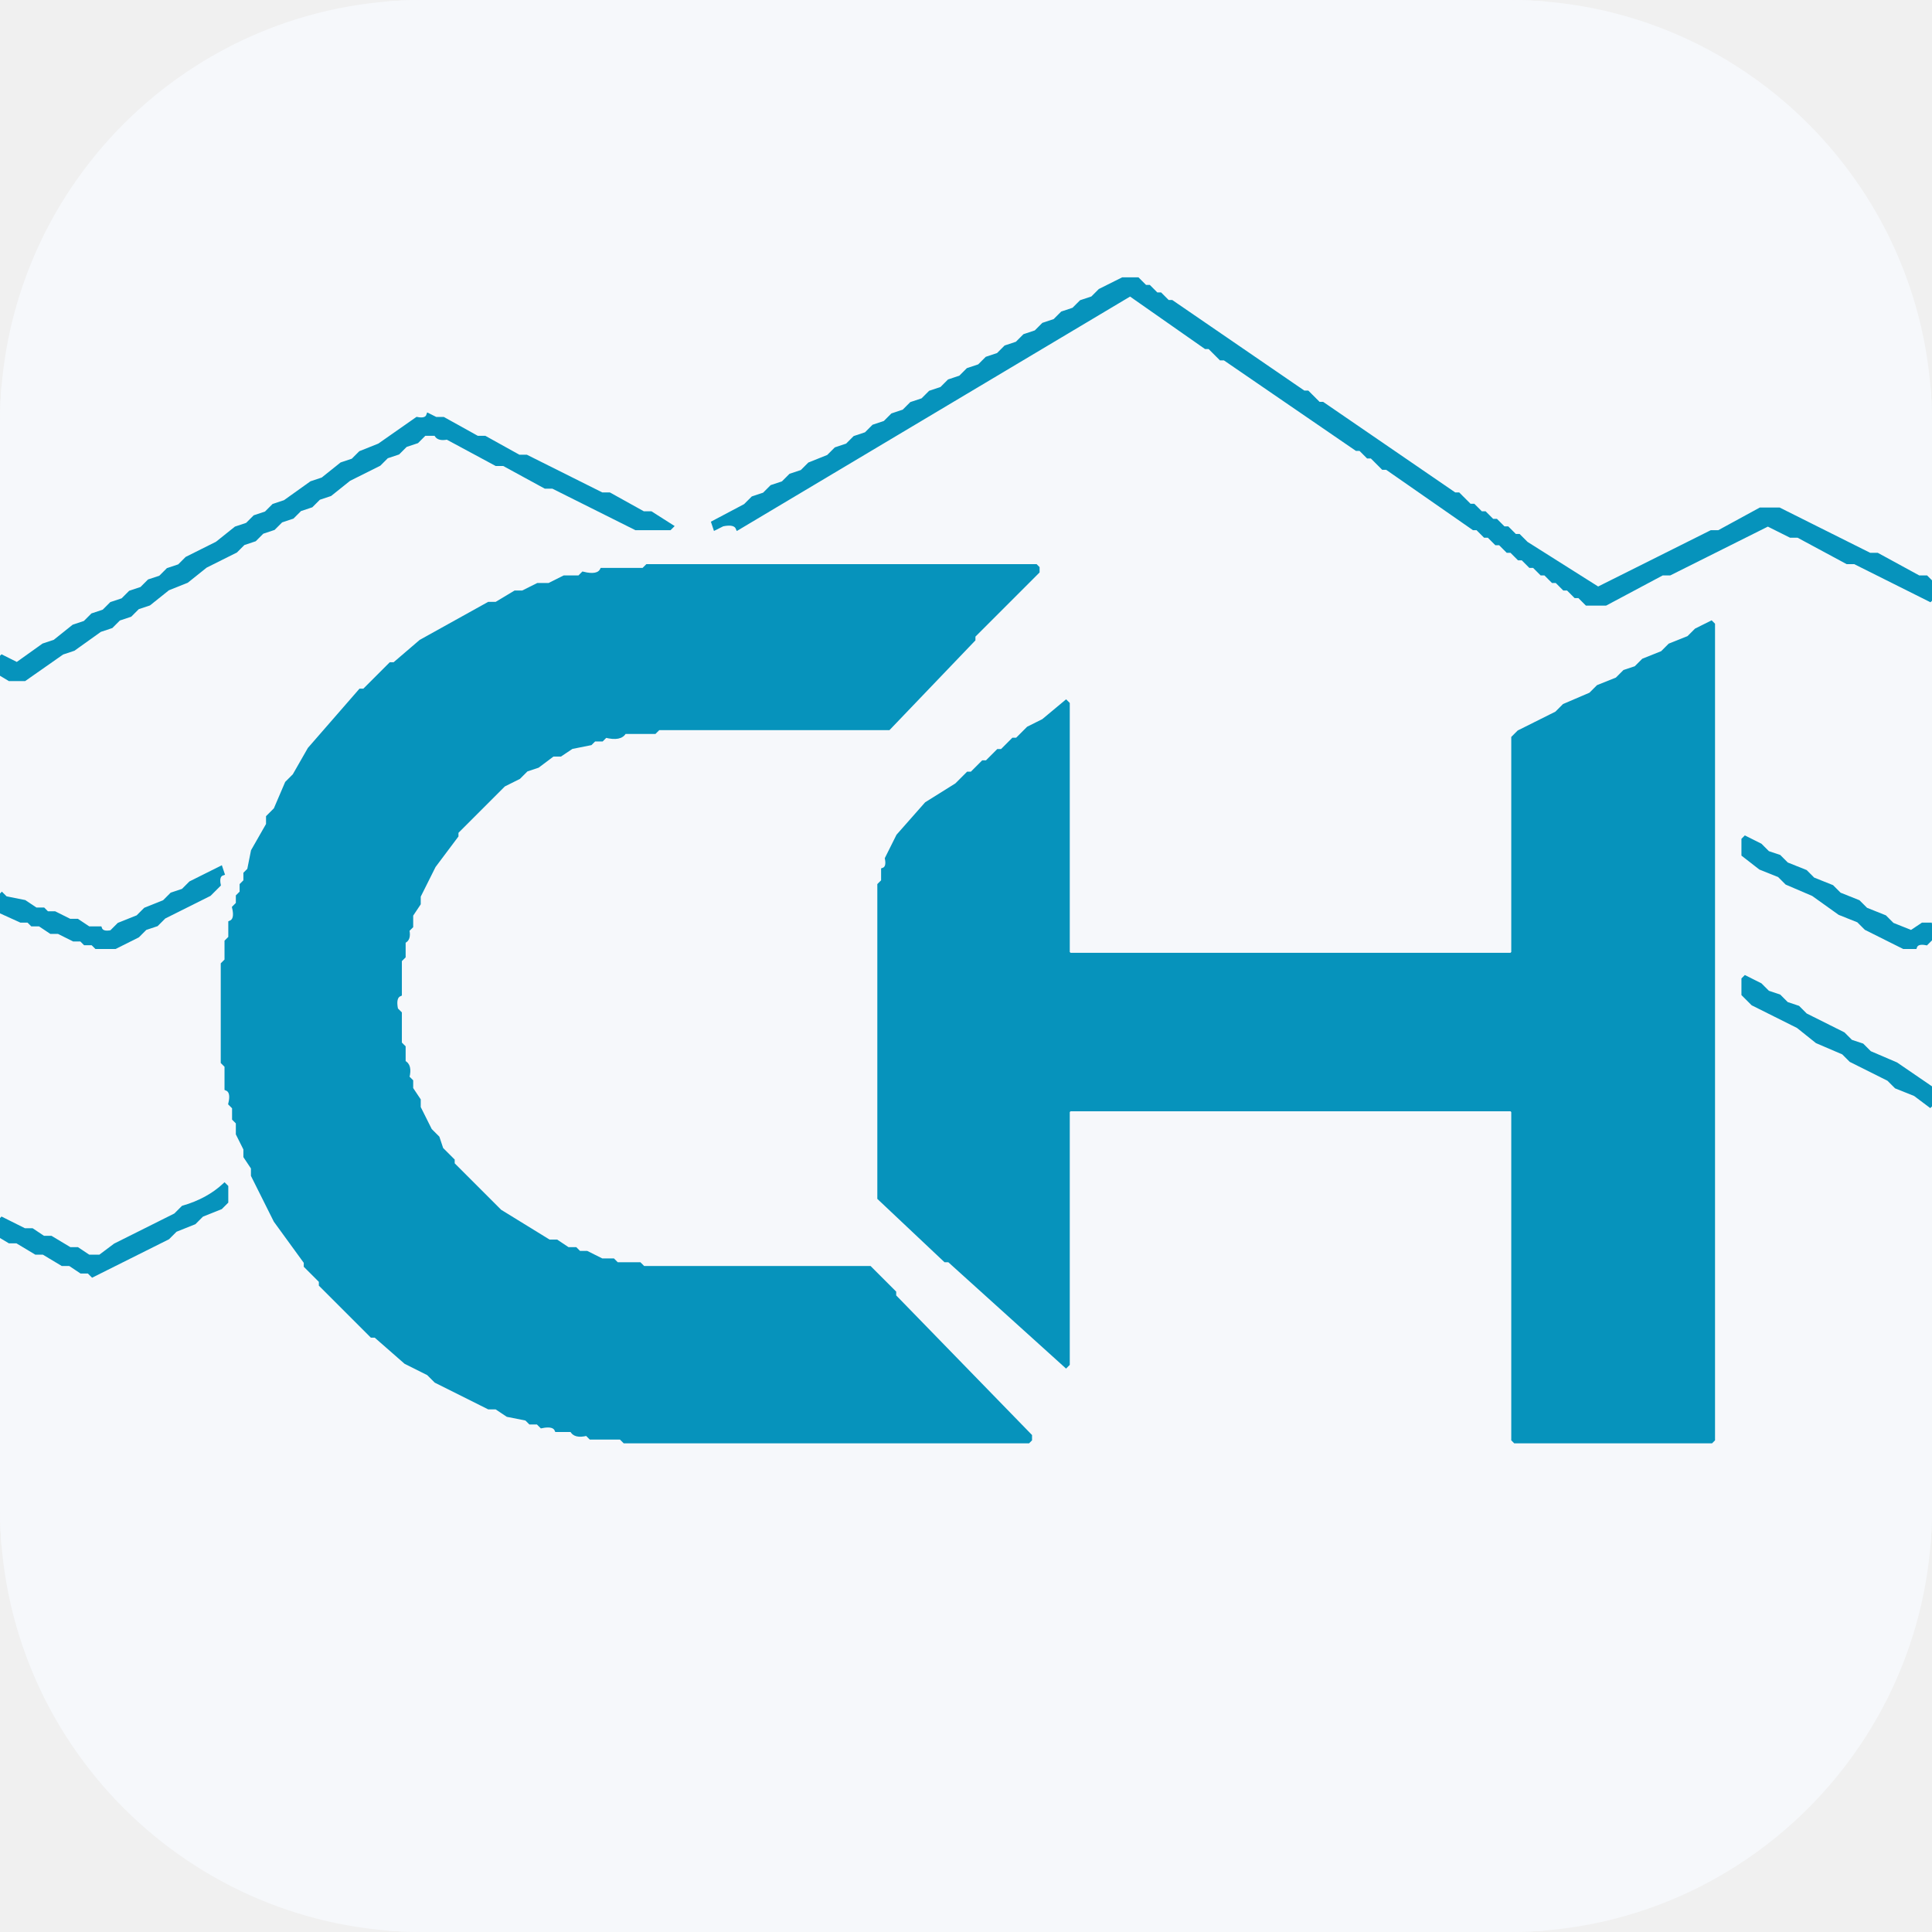
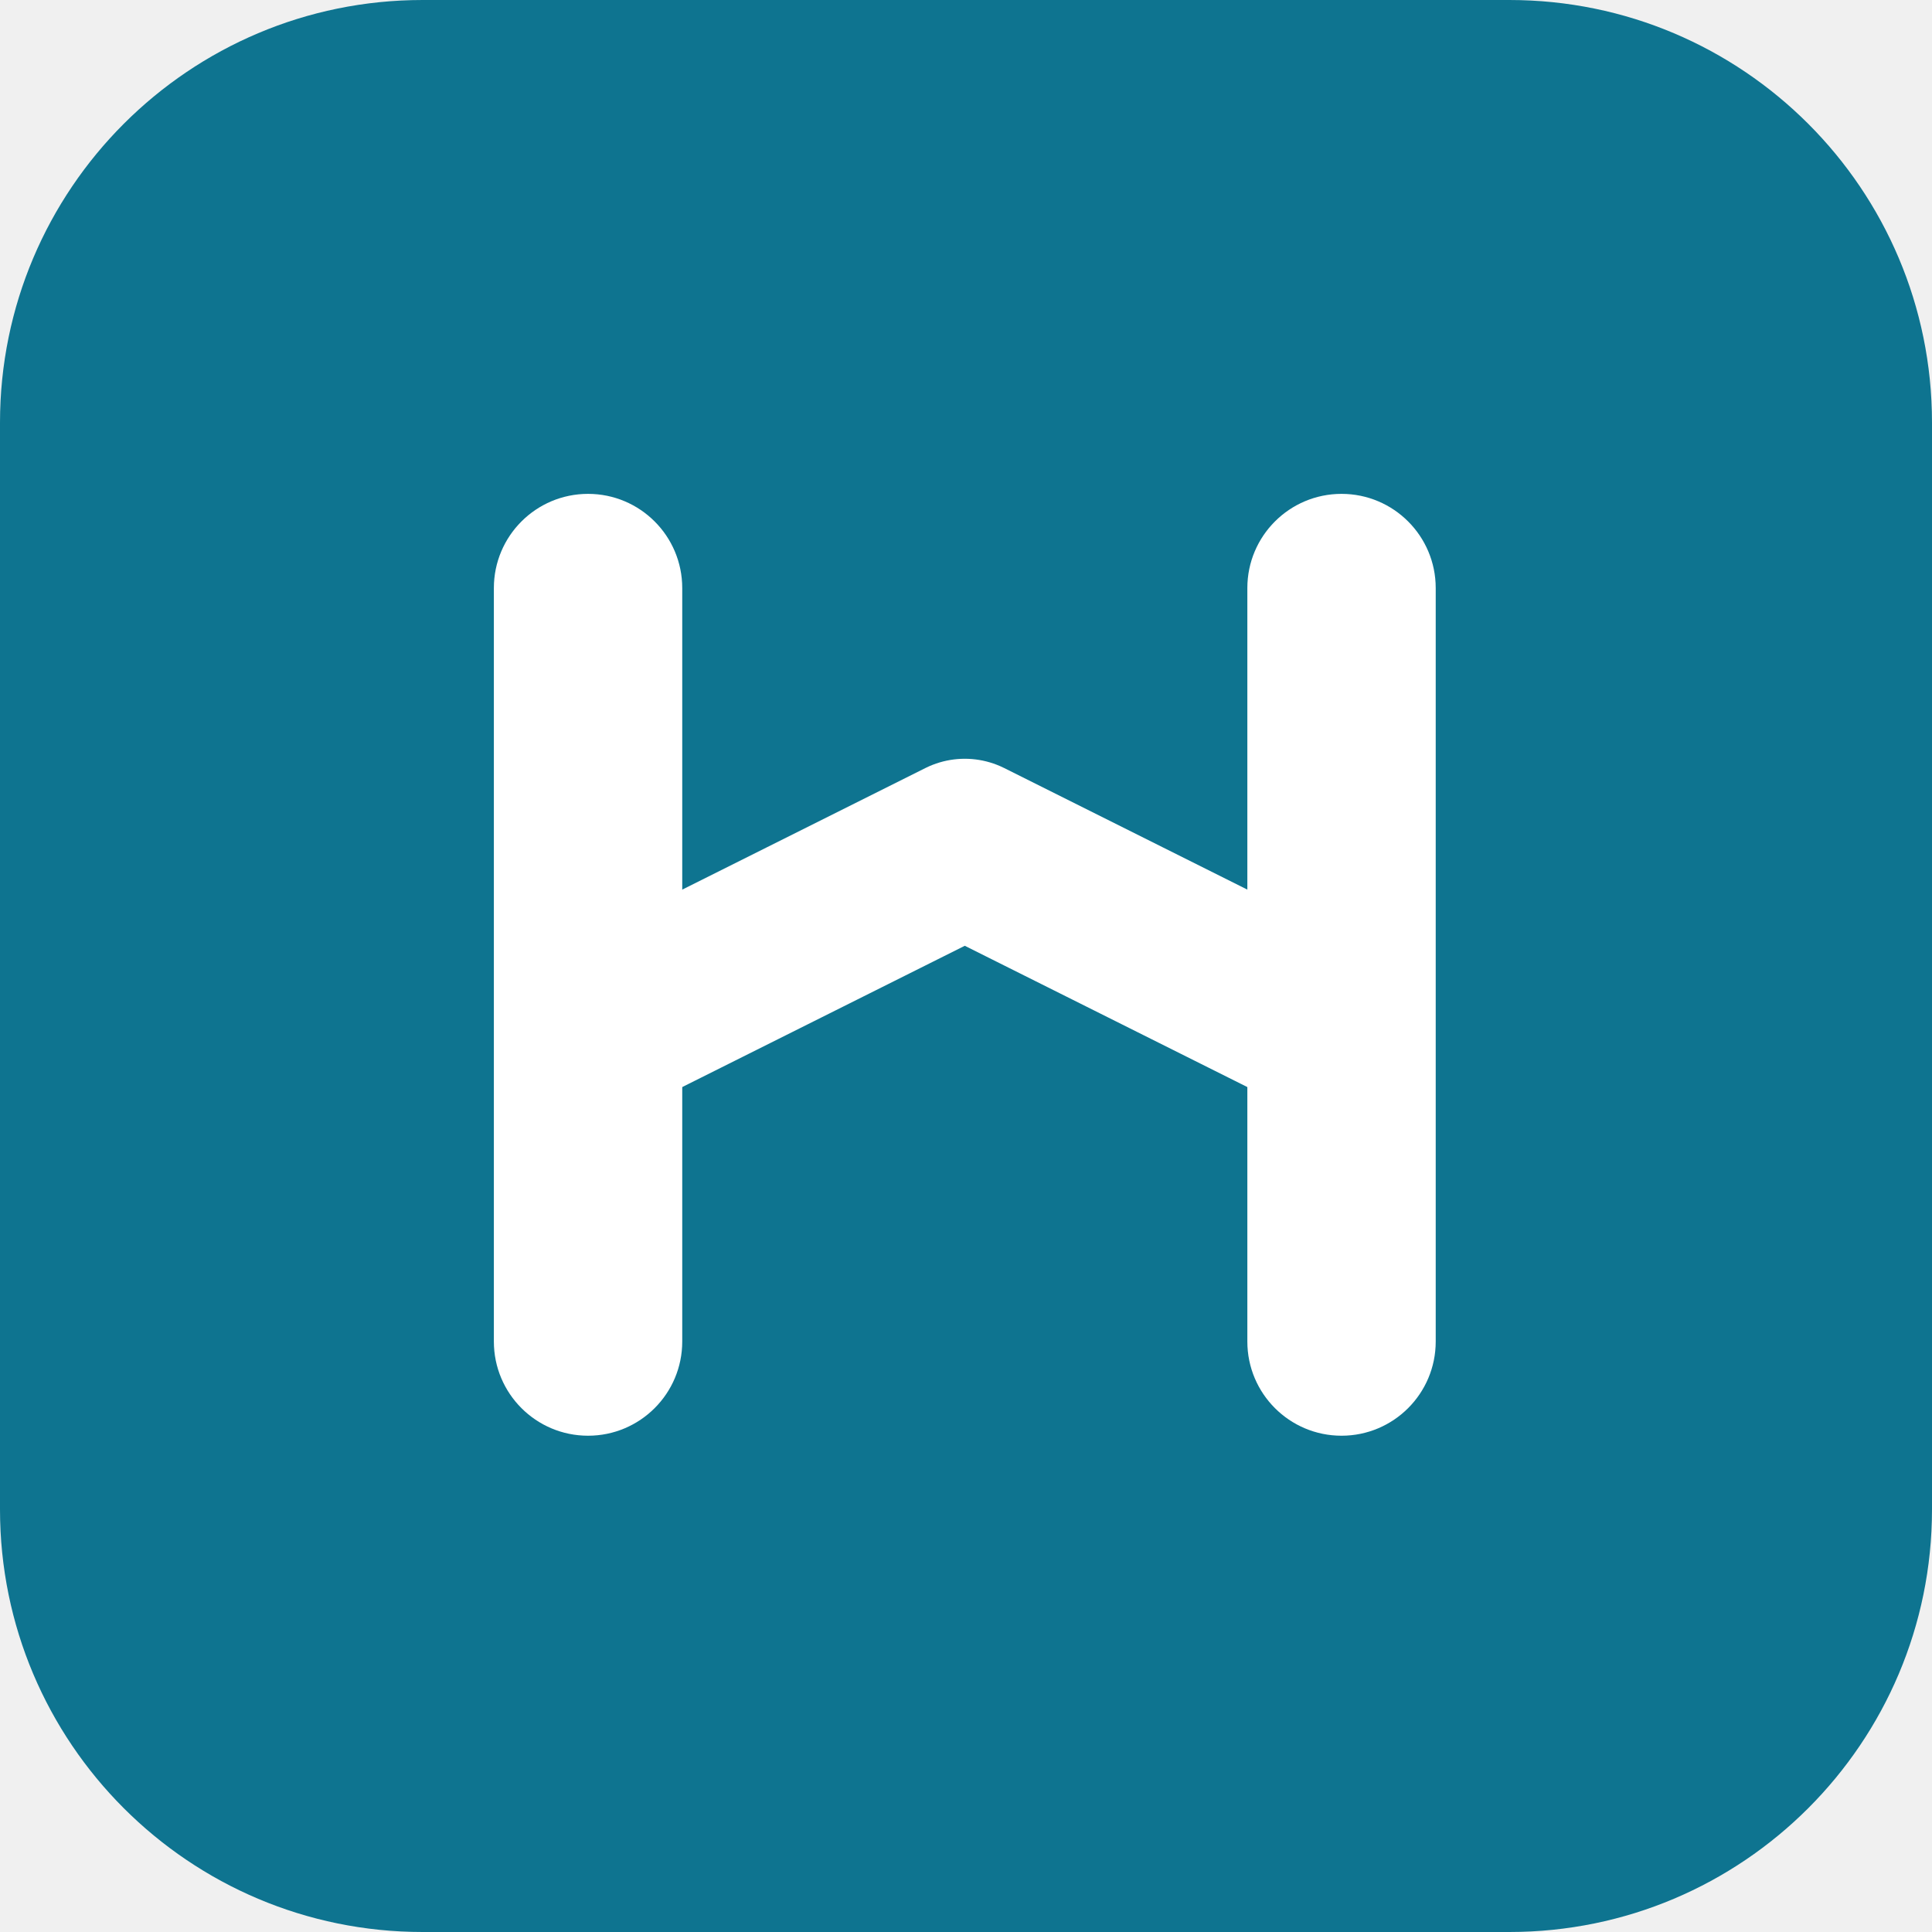
- <svg xmlns="http://www.w3.org/2000/svg" viewBox="0 0 512 512">
-   <defs>
-     <clipPath id="r">
-       <rect width="512" height="512" rx="112" />
-     </clipPath>
-   </defs>
-   <g clip-path="url(#r)">
-     <path fill="rgb(246,248,251)" stroke="rgb(246,248,251)" stroke-width="1" opacity="1" d="M 0.5 0 L 511.5 0 L 512 0.5 L 512 153.5 L 511.5 154 L 497.5 147 L 495.5 147 L 482.5 140 L 480.5 140 L 471.5 135 L 466.5 135 L 455.5 141 L 453.5 141 L 434.5 151 L 432.5 151 L 422.5 156 L 301.5 74 L 297.5 74 L 291.5 77 L 289.5 79 L 286.5 80 L 284.5 82 L 281.5 83 L 279.5 85 L 276.5 86 L 274.5 88 L 271.5 89 L 269.5 91 L 266.5 92 L 264.5 94 L 261.5 95 L 259.5 97 L 256.5 98 L 254.5 100 L 251.5 101 L 249.5 103 L 246.5 104 L 244.5 106 L 241.5 107 L 239.5 109 L 236.5 110 L 234.5 112 L 231.5 113 L 229.5 115 L 226.5 116 L 224.5 118 L 221.5 119 L 219.5 121 L 214.5 123 L 212.5 125 L 209.5 126 L 207.5 128 L 204.5 129 L 202.5 131 L 199.5 132 L 197.5 134 L 189 138.5 L 189.5 140 L 191.5 139 L 194.5 139 Q 195.5 141 196.5 139 L 199.5 138 L 206.5 133 L 211.5 131 L 213.5 129 L 216.5 128 L 218.5 126 L 221.5 125 L 223.5 123 L 226.5 122 L 228.5 120 L 231.5 119 L 233.5 117 L 236.5 116 L 238.5 114 L 241.5 113 L 243.5 111 L 246.5 110 L 248.5 108 L 251.5 107 L 253.5 105 L 256.5 104 L 258.5 102 L 261.5 101 L 268.5 96 L 273.5 94 L 283.5 87 L 288.5 85 L 290.5 83 L 293.5 82 L 295.5 80 L 299.5 78 L 301.5 80 L 320.5 92 L 323.5 95 L 324.5 95 L 326.5 97 L 327.5 97 L 362.5 121 L 363.5 121 L 366.5 124 L 367.5 124 L 420.5 160 L 425.5 160 L 440.5 152 L 442.5 152 L 459.5 143 L 461.5 143 L 469.5 139 L 489.5 149 L 491.5 149 L 506.5 157 L 508.5 157 L 512 159.5 L 512 244.5 L 511.5 245 L 509.5 245 L 505.5 247 L 462.5 222 L 462 222.5 L 462 226.5 L 466.5 230 L 480.5 237 L 482.5 239 L 492.5 244 L 494.5 246 L 504.5 251 L 507.5 251 L 511.5 249 L 512 249.5 L 512 287.5 Q 511.2 288.7 510.5 287 L 504.5 284 L 502.5 282 L 495.5 279 L 493.5 277 L 490.5 276 L 488.5 274 L 478.5 269 L 476.5 267 L 473.5 266 L 471.5 264 L 468.5 263 L 466.5 261 L 462.5 259 L 462 259.5 L 462 263.5 L 464.5 266 L 476.5 272 L 481.5 276 L 488.5 279 L 490.5 281 L 500.5 286 L 502.5 288 L 507.5 290 L 512 293.5 L 512 511.5 L 511.5 512 L 0.5 512 L 0 511.5 L 0 328.5 L 0.5 328 L 2.5 329 L 4.5 329 L 9.5 332 L 11.5 332 L 16.5 335 L 18.5 335 L 21.5 337 L 23.5 337 L 25.5 338 L 33.5 334 L 35.5 332 L 44.5 328 L 46.5 326 L 51.5 324 L 53.5 322 L 58.5 320 L 60 318.5 L 60 314.5 L 59.5 314 Q 55.1 318.1 48.5 320 L 46.5 322 L 30.5 330 L 28.5 332 L 26.5 333 L 23.5 333 L 20.5 331 L 18.5 331 L 13.5 328 L 11.5 328 L 8.5 326 L 6.5 326 L 0 322.5 L 0 242.5 L 0.5 242 L 2.5 243 L 4.5 243 L 5.5 244 L 7.5 244 L 8.5 245 L 10.5 245 L 13.5 247 L 15.5 247 L 16.5 248 L 18.5 248 L 22.5 250 L 24.5 250 L 25.5 251 L 30.5 251 L 36.5 248 L 38.5 246 L 41.5 245 L 43.5 243 L 50.5 240 L 58 234.5 L 58 232.5 L 59 230.5 Q 58.2 229.2 57.5 231 L 50.5 234 L 48.5 236 L 38.5 241 L 36.5 243 L 31.5 245 L 29.5 247 L 27.5 247 L 26.5 246 L 23.5 246 L 20.5 244 L 18.5 244 L 17.5 243 L 12.5 242 L 11.5 241 L 9.5 241 L 6.5 239 L 1.5 238 L 0 236.5 L 0 179.5 L 0.5 179 L 2.5 180 L 6.5 180 L 16.5 173 L 19.5 172 L 21.5 170 L 24.5 169 L 26.5 167 L 29.5 166 L 36.5 161 L 39.5 160 L 44.5 156 L 49.5 154 L 54.5 150 L 57.5 149 L 59.5 147 L 62.5 146 L 64.5 144 L 67.5 143 L 69.5 141 L 72.5 140 L 74.5 138 L 77.5 137 L 79.5 135 L 87.5 131 L 92.5 127 L 95.5 126 L 97.5 124 L 100.5 123 L 102.5 121 L 105.5 120 L 112.5 115 L 115.5 115 L 131.5 123 L 133.5 123 L 144.5 129 L 146.5 129 L 157.5 135 L 159.5 135 L 168.5 140 L 177.5 140 Q 179 139 176.5 138 L 172.5 136 L 170.5 136 L 161.5 131 L 159.5 131 L 152.5 127 L 150.5 127 L 139.5 121 L 137.5 121 L 117.5 111 L 115.5 111 L 113.5 110 Q 113 111.5 110.5 111 L 105.5 115 L 102.5 116 L 100.5 118 L 90.5 123 L 85.5 127 L 82.5 128 L 80.5 130 L 77.5 131 L 75.5 133 L 72.5 134 L 70.5 136 L 62.5 140 L 57.5 144 L 54.5 145 L 52.5 147 L 49.5 148 L 47.5 150 L 44.5 151 L 42.5 153 L 39.5 154 L 37.5 156 L 34.5 157 L 32.5 159 L 29.5 160 L 22.5 165 L 19.5 166 L 17.5 168 L 11.5 171 L 4.5 176 Q 4 174.5 1.5 175 L 0 173.5 L 0 0.5 L 0.5 0 Z M 172 150 L 171 151 L 160 151 Q 158 153 155 152 L 154 153 L 150 153 L 146 155 L 143 155 L 139 157 L 137 157 L 132 160 L 130 160 L 112 170 L 105 176 L 104 176 L 97 183 L 96 183 L 82 199 L 78 206 L 76 208 L 73 215 L 71 217 L 71 219 L 67 226 L 66 231 L 65 232 L 65 234 L 64 235 L 64 237 L 63 238 L 63 240 L 62 241 Q 63 244 61 245 L 61 249 L 60 250 L 60 255 L 59 256 L 59 282 L 60 283 L 60 289 Q 62 289 61 293 L 62 294 L 62 297 L 63 298 L 63 301 L 65 305 L 65 307 L 67 310 L 67 312 L 73 324 L 81 335 L 81 336 L 85 340 L 85 341 L 99 354 L 100 354 L 108 361 L 114 364 L 116 366 L 130 373 L 132 373 L 135 375 L 140 376 L 141 377 L 143 377 L 144 378 Q 147 377 148 379 L 152 379 Q 152 381 156 380 L 157 381 L 165 381 L 166 382 L 273 382 L 273 382 L 273 381 L 237 344 L 237 343 L 231 336 L 171 336 L 170 335 L 164 335 L 163 334 L 160 334 L 156 332 L 154 332 L 153 331 L 151 331 L 148 329 L 146 329 L 133 321 L 120 309 L 120 308 L 117 305 L 116 302 L 114 300 L 111 294 L 111 292 L 109 289 L 109 287 L 108 286 Q 109 282 107 282 L 107 278 L 106 277 L 106 269 L 105 268 Q 104 264 106 264 L 106 255 L 107 254 L 107 250 Q 109 249 108 247 L 109 246 L 109 243 L 111 240 L 111 238 L 115 230 L 121 222 L 121 221 L 134 208 L 138 206 L 140 204 L 143 203 L 147 200 L 149 200 L 152 198 L 157 197 L 158 196 L 160 196 L 161 195 Q 164 196 166 194 L 174 194 L 175 193 L 236 193 L 258 170 L 258 169 L 275 152 L 275 151 L 275 150 L 172 150 Z M 454 165 L 450 167 L 448 169 L 443 171 L 441 173 L 436 175 L 434 177 L 431 178 L 429 180 L 424 182 L 422 184 L 415 187 L 413 189 L 403 194 L 401 196 L 401 253 L 401 253 L 284 253 L 283 253 L 283 187 L 283 186 L 277 191 L 273 193 L 270 196 L 269 196 L 266 199 L 265 199 L 262 202 L 261 202 L 258 205 L 257 205 L 254 208 L 246 213 L 238 222 L 235 228 Q 236 230 234 231 L 234 234 L 233 235 L 233 318 L 251 334 L 252 334 L 283 362 L 283 362 L 283 295 L 284 294 L 401 294 L 401 295 L 401 382 L 402 382 L 454 382 L 454 382 L 454 166 L 454 165 Z " />
-     <path fill="rgb(6,147,188)" stroke="rgb(6,147,188)" stroke-width="1" opacity="1" d="M 297.5 74 L 301.5 74 L 303.5 76 L 304.5 76 L 306.5 78 L 307.5 78 L 309.5 80 L 310.5 80 L 345.5 104 L 346.5 104 L 349.5 107 L 350.5 107 L 385.5 131 L 386.5 131 L 389.5 134 L 390.5 134 L 392.5 136 L 393.5 136 L 395.5 138 L 396.5 138 L 398.5 140 L 399.5 140 L 401.5 142 L 402.5 142 L 404.5 144 L 423.5 156 L 453.5 141 L 455.5 141 L 466.5 135 L 471.5 135 L 495.5 147 L 497.5 147 L 508.5 153 L 510.5 153 L 512 154.5 L 512 158.5 L 511.5 159 L 491.5 149 L 489.5 149 L 476.5 142 L 474.5 142 L 468.5 139 L 442.5 152 L 440.5 152 L 425.5 160 L 420.5 160 L 418.5 158 L 417.5 158 L 415.5 156 L 414.5 156 L 412.5 154 L 411.5 154 L 409.5 152 L 408.5 152 L 406.5 150 L 405.5 150 L 403.5 148 L 402.5 148 L 400.5 146 L 399.5 146 L 397.5 144 L 396.5 144 L 394.5 142 L 393.5 142 L 391.5 140 L 390.5 140 L 367.5 124 L 366.5 124 L 363.5 121 L 362.5 121 L 360.5 119 L 359.5 119 L 324.5 95 L 323.5 95 L 320.5 92 L 319.5 92 L 299.5 78 L 195.5 140 Q 194.8 138.3 191.5 139 L 189.5 140 L 189 138.5 L 197.5 134 L 199.5 132 L 202.5 131 L 204.5 129 L 207.5 128 L 209.5 126 L 212.5 125 L 214.5 123 L 219.5 121 L 221.5 119 L 224.5 118 L 226.5 116 L 229.5 115 L 231.5 113 L 234.5 112 L 236.5 110 L 239.5 109 L 241.5 107 L 244.5 106 L 246.5 104 L 249.5 103 L 251.5 101 L 254.5 100 L 256.5 98 L 259.5 97 L 261.5 95 L 264.5 94 L 266.5 92 L 269.5 91 L 271.5 89 L 274.5 88 L 276.5 86 L 279.5 85 L 281.5 83 L 284.5 82 L 286.5 80 L 289.5 79 L 291.5 77 L 297.5 74 Z " />
-     <path fill="rgb(6,147,188)" stroke="rgb(6,147,188)" stroke-width="1" opacity="1" d="M 113.5 110 L 115.5 111 L 117.5 111 L 126.5 116 L 128.5 116 L 137.5 121 L 139.5 121 L 159.5 131 L 161.5 131 L 170.5 136 L 172.5 136 L 178 139.5 L 177.5 140 L 168.5 140 L 146.5 129 L 144.5 129 L 133.5 123 L 131.5 123 L 118.5 116 Q 116 116.5 115.5 115 L 112.5 115 L 110.5 117 L 107.5 118 L 105.5 120 L 102.5 121 L 100.5 123 L 92.5 127 L 87.5 131 L 84.5 132 L 82.5 134 L 79.5 135 L 77.5 137 L 74.5 138 L 72.5 140 L 69.5 141 L 67.5 143 L 64.5 144 L 62.5 146 L 54.5 150 L 49.5 154 L 44.5 156 L 39.5 160 L 36.5 161 L 34.5 163 L 31.5 164 L 29.5 166 L 26.5 167 L 19.5 172 L 16.5 173 L 6.5 180 L 2.5 180 L 0 178.5 L 0 174.5 L 0.5 174 L 4.5 176 L 11.5 171 L 14.5 170 L 19.5 166 L 22.5 165 L 24.5 163 L 27.5 162 L 29.5 160 L 32.5 159 L 34.5 157 L 37.5 156 L 39.5 154 L 42.5 153 L 44.5 151 L 47.5 150 L 49.5 148 L 57.5 144 L 62.5 140 L 65.5 139 L 67.5 137 L 70.5 136 L 72.5 134 L 75.5 133 L 82.5 128 L 85.5 127 L 90.5 123 L 93.5 122 L 95.5 120 L 100.5 118 L 110.5 111 Q 113 111.5 113.5 110 Z " />
-     <path fill="rgb(6,147,188)" stroke="rgb(6,147,188)" stroke-width="1" opacity="1" d="M 171.5 150 L 274.5 150 L 275 150.5 L 275 151.5 L 258 168.5 L 258 169.5 L 235.5 193 L 174.5 193 L 173.5 194 L 165.5 194 Q 164.5 196 160.5 195 L 159.5 196 L 157.5 196 L 156.5 197 L 151.5 198 L 148.5 200 L 146.5 200 L 142.5 203 L 139.5 204 L 137.5 206 L 133.5 208 L 121 220.5 L 121 221.5 L 115 229.5 L 111 237.5 L 111 239.5 L 109 242.5 L 109 245.5 L 108 246.5 Q 108.5 249 107 249.5 L 107 253.5 L 106 254.5 L 106 263.5 Q 104.3 264.2 105 267.5 L 106 268.5 L 106 276.5 L 107 277.5 L 107 281.5 Q 108.8 282.3 108 285.5 L 109 286.5 L 109 288.5 L 111 291.5 L 111 293.5 L 114 299.5 L 116 301.5 L 117 304.5 L 120 307.5 L 120 308.5 L 132.5 321 L 145.5 329 L 147.5 329 L 150.5 331 L 152.5 331 L 153.5 332 L 155.5 332 L 159.5 334 L 162.5 334 L 163.5 335 L 169.5 335 L 170.5 336 L 230.5 336 L 237 342.5 L 237 343.5 L 273 380.5 L 273 381.5 L 272.5 382 L 165.5 382 L 164.5 381 L 156.5 381 L 155.5 380 Q 152.3 380.8 151.5 379 L 147.5 379 Q 146.8 377.3 143.5 378 L 142.5 377 L 140.5 377 L 139.5 376 L 134.5 375 L 131.5 373 L 129.5 373 L 115.5 366 L 113.5 364 L 107.5 361 L 99.5 354 L 98.5 354 L 85 340.5 L 85 339.5 L 81 335.5 L 81 334.5 L 73 323.5 L 67 311.5 L 67 309.5 L 65 306.5 L 65 304.5 L 63 300.5 L 63 297.5 L 62 296.5 L 62 293.5 L 61 292.5 Q 61.8 289.2 60 288.5 L 60 282.5 L 59 281.5 L 59 255.5 L 60 254.5 L 60 249.5 L 61 248.5 L 61 244.5 Q 62.8 243.8 62 240.5 L 63 239.5 L 63 237.5 L 64 236.5 L 64 234.5 L 65 233.5 L 65 231.5 L 66 230.5 L 67 225.5 L 71 218.5 L 71 216.5 L 73 214.5 L 76 207.5 L 78 205.5 L 82 198.5 L 95.5 183 L 96.5 183 L 103.5 176 L 104.5 176 L 111.5 170 L 129.5 160 L 131.5 160 L 136.5 157 L 138.5 157 L 142.5 155 L 145.5 155 L 149.5 153 L 153.5 153 L 154.5 152 Q 158.5 153 159.5 151 L 170.5 151 L 171.5 150 Z " />
-     <path fill="rgb(6,147,188)" stroke="rgb(6,147,188)" stroke-width="1" opacity="1" d="M 453.5 165 L 454 165.5 L 454 381.5 L 453.5 382 L 401.5 382 L 401 381.5 L 401 294.5 L 400.5 294 L 283.5 294 L 283 294.5 L 283 361.5 L 282.5 362 L 251.5 334 L 250.5 334 L 233 317.5 L 233 234.5 L 234 233.5 L 234 230.5 Q 235.5 230 235 227.5 L 238 221.5 L 245.5 213 L 253.5 208 L 256.5 205 L 257.5 205 L 260.5 202 L 261.5 202 L 264.5 199 L 265.5 199 L 268.5 196 L 269.5 196 L 272.5 193 L 276.5 191 L 282.5 186 L 283 186.5 L 283 252.5 L 283.5 253 L 400.5 253 L 401 252.5 L 401 195.5 L 402.5 194 L 412.5 189 L 414.5 187 L 421.5 184 L 423.5 182 L 428.5 180 L 430.5 178 L 433.5 177 L 435.5 175 L 440.5 173 L 442.5 171 L 447.5 169 L 449.5 167 L 453.5 165 Z " />
-     <path fill="rgb(6,147,188)" stroke="rgb(6,147,188)" stroke-width="1" opacity="1" d="M 462.5 222 L 466.5 224 L 468.5 226 L 471.5 227 L 473.5 229 L 478.5 231 L 480.5 233 L 485.5 235 L 487.5 237 L 492.5 239 L 494.5 241 L 499.5 243 L 501.5 245 L 506.5 247 L 509.5 245 L 511.5 245 L 512 248.5 L 510.5 250 Q 508 249.5 507.5 251 L 504.5 251 L 494.5 246 L 492.5 244 L 487.5 242 L 480.5 237 L 473.5 234 L 471.5 232 L 466.5 230 L 462 226.5 L 462 222.5 L 462.5 222 Z " />
-     <path fill="rgb(6,147,188)" stroke="rgb(6,147,188)" stroke-width="1" opacity="1" d="M 58.5 230 L 59 231.5 Q 57.5 232 58 234.5 L 55.5 237 L 43.5 243 L 41.5 245 L 38.5 246 L 36.5 248 L 30.5 251 L 25.5 251 L 24.5 250 L 22.5 250 L 21.5 249 L 19.5 249 L 15.5 247 L 13.5 247 L 10.5 245 L 8.5 245 L 7.5 244 L 5.5 244 L 0 241.5 L 0 237.5 L 0.5 237 L 1.5 238 L 6.5 239 L 9.5 241 L 11.5 241 L 12.5 242 L 14.5 242 L 18.5 244 L 20.5 244 L 23.5 246 L 26.5 246 Q 27 247.5 29.5 247 L 31.5 245 L 36.5 243 L 38.5 241 L 43.5 239 L 45.5 237 L 48.5 236 L 50.5 234 L 58.5 230 Z " />
-     <path fill="rgb(6,147,188)" stroke="rgb(6,147,188)" stroke-width="1" opacity="1" d="M 462.5 259 L 466.5 261 L 468.5 263 L 471.5 264 L 473.5 266 L 476.5 267 L 478.5 269 L 488.5 274 L 490.5 276 L 493.5 277 L 495.5 279 L 502.5 282 L 512 288.5 L 512 292.5 L 511.5 293 L 507.5 290 L 502.5 288 L 500.5 286 L 490.5 281 L 488.5 279 L 481.5 276 L 476.5 272 L 464.5 266 L 462 263.5 L 462 259.5 L 462.5 259 Z " />
-     <path fill="rgb(6,147,188)" stroke="rgb(6,147,188)" stroke-width="1" opacity="1" d="M 59.5 314 L 60 314.5 L 60 318.5 L 58.5 320 L 53.5 322 L 51.5 324 L 46.5 326 L 44.5 328 L 24.5 338 L 23.5 337 L 21.5 337 L 18.5 335 L 16.5 335 L 11.5 332 L 9.5 332 L 4.5 329 L 2.5 329 L 0 327.5 L 0 323.5 L 0.5 323 L 6.5 326 L 8.5 326 L 11.5 328 L 13.5 328 L 18.5 331 L 20.5 331 L 23.5 333 L 26.5 333 L 30.5 330 L 46.5 322 L 48.5 320 Q 55.1 318.1 59.5 314 Z " />
+ <svg xmlns="http://www.w3.org/2000/svg" viewBox="0 0 256 256">
+   <rect width="256" height="256" rx="56" fill="#0e7490" />
+   <g transform="translate(28 28) scale(0.78)">
+     <rect x="48" y="48" width="32" height="160" rx="16" fill="#ffffff" />
+     <rect x="176" y="48" width="32" height="160" rx="16" fill="#ffffff" />
+     <path d="M64 140 L128 108 L192 140" fill="none" stroke="#ffffff" stroke-width="30" stroke-linecap="round" stroke-linejoin="round" />
  </g>
</svg>
